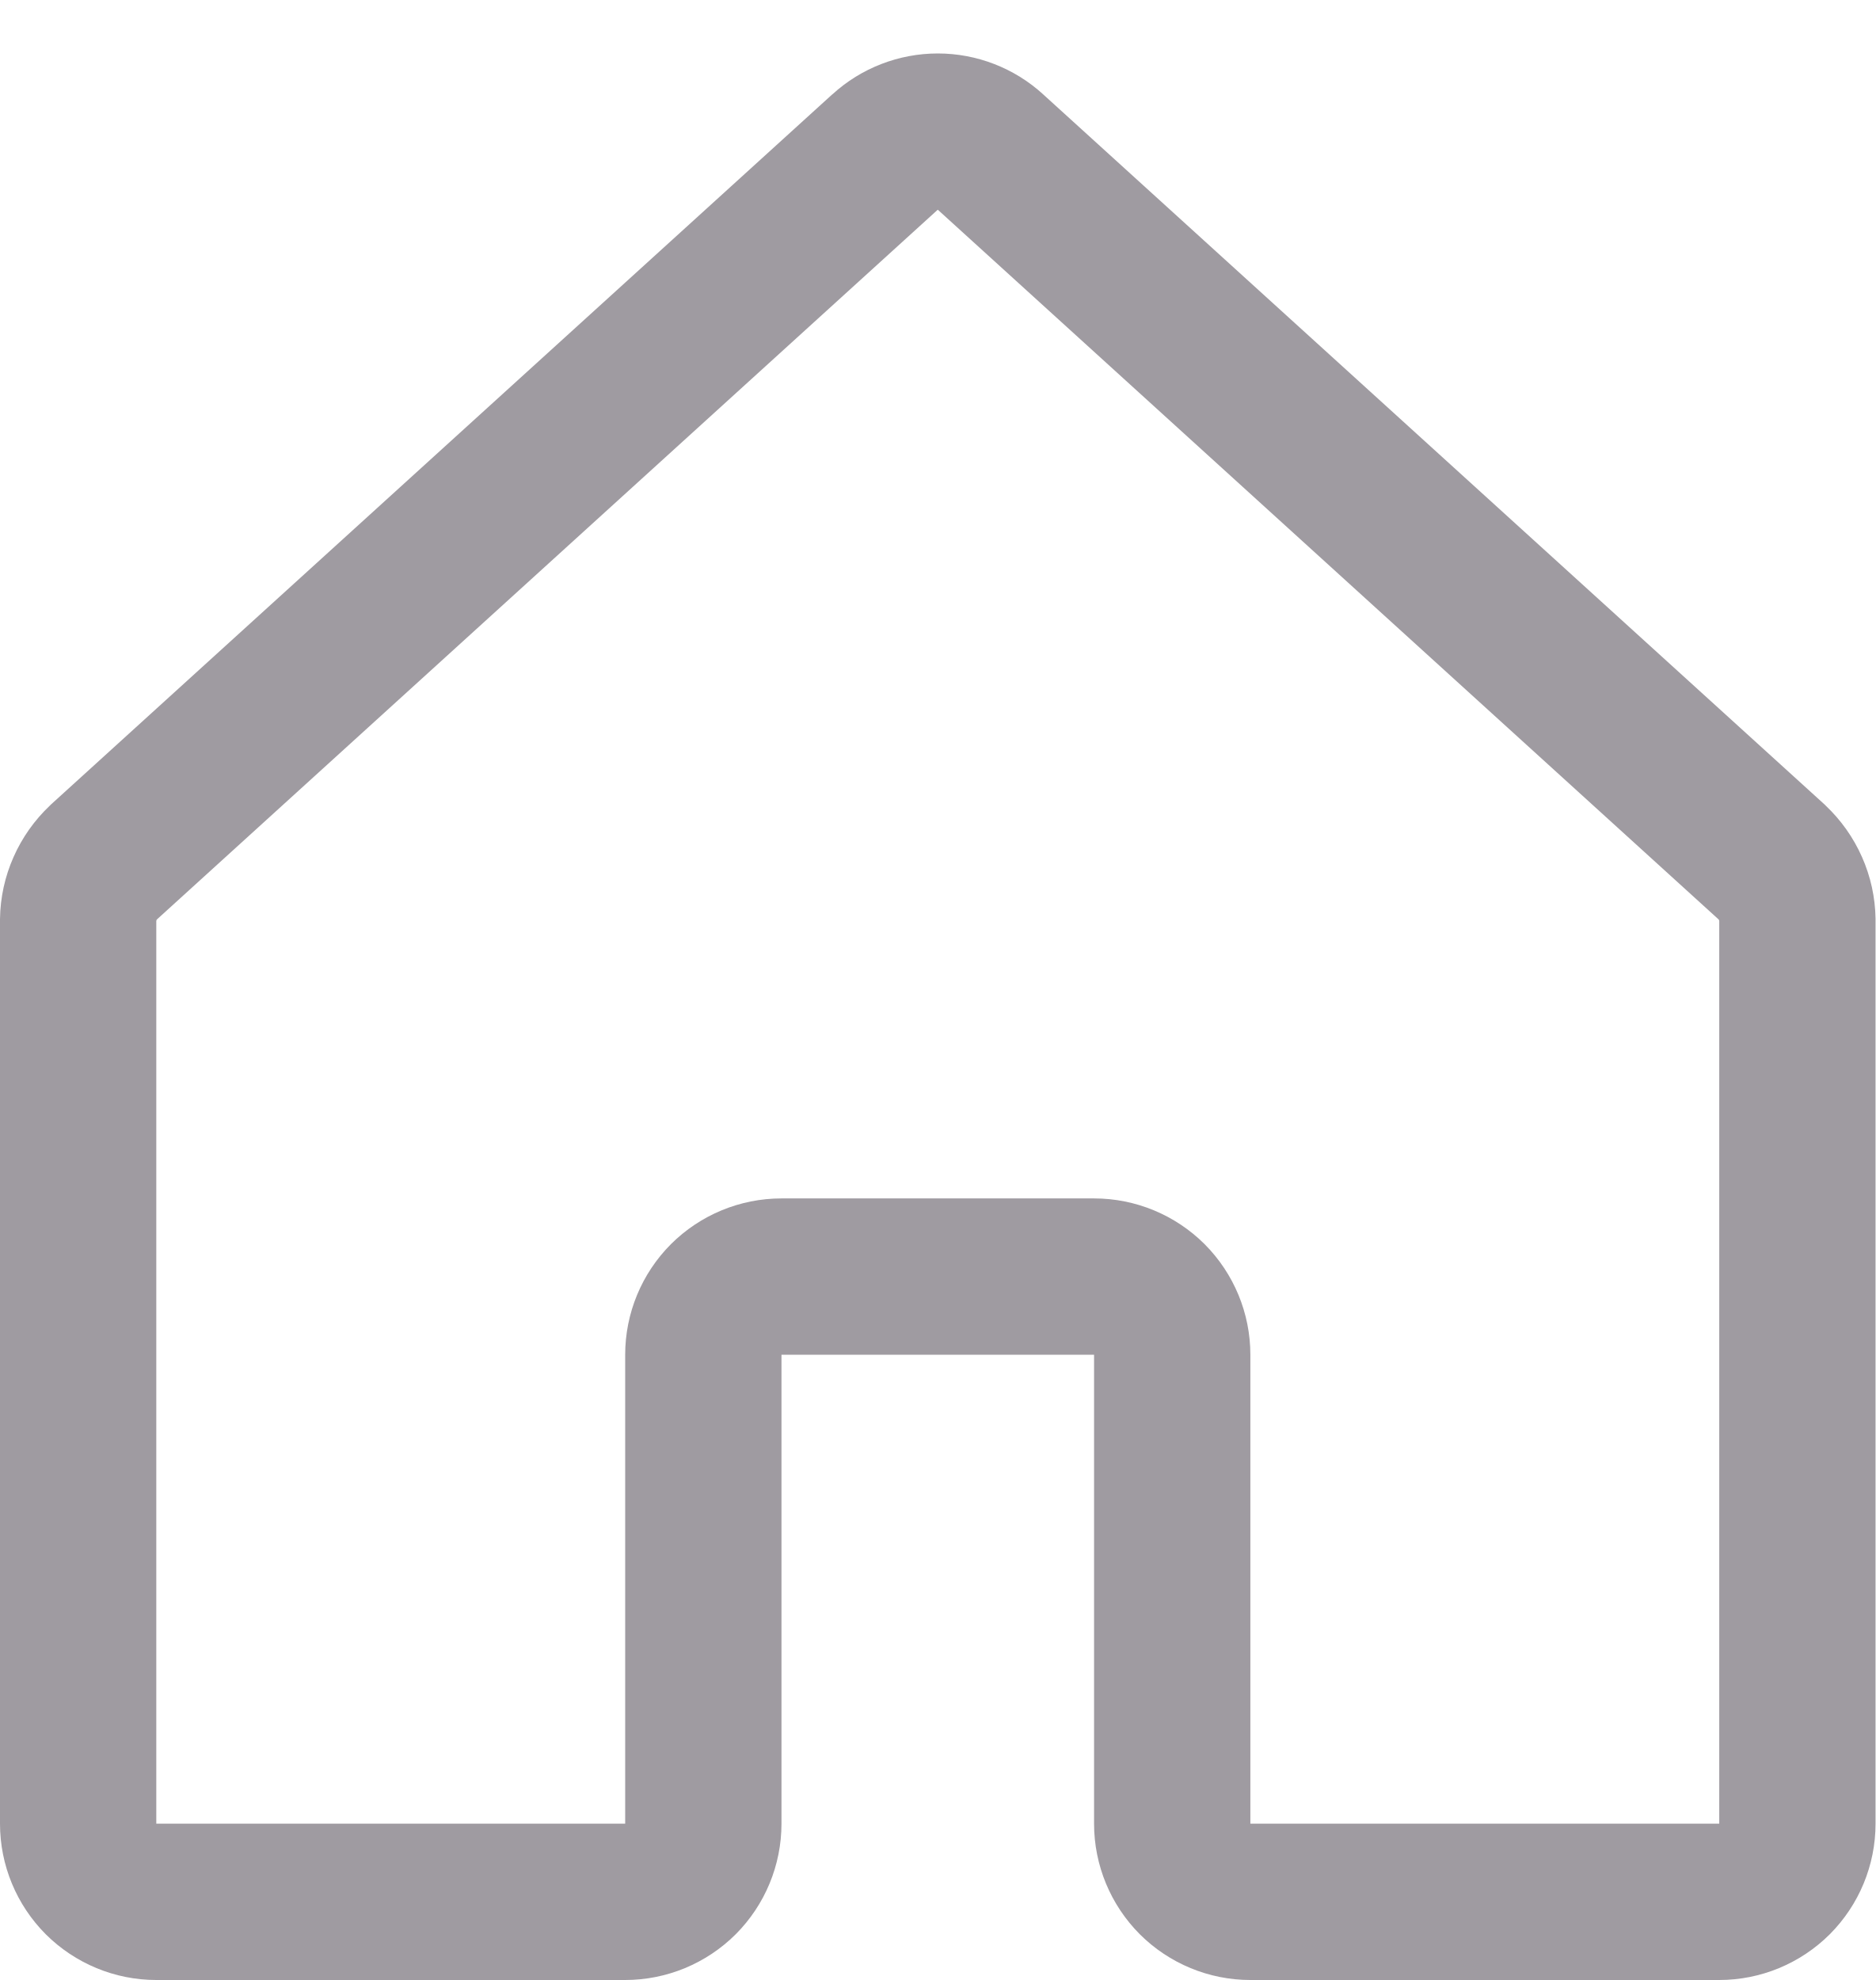
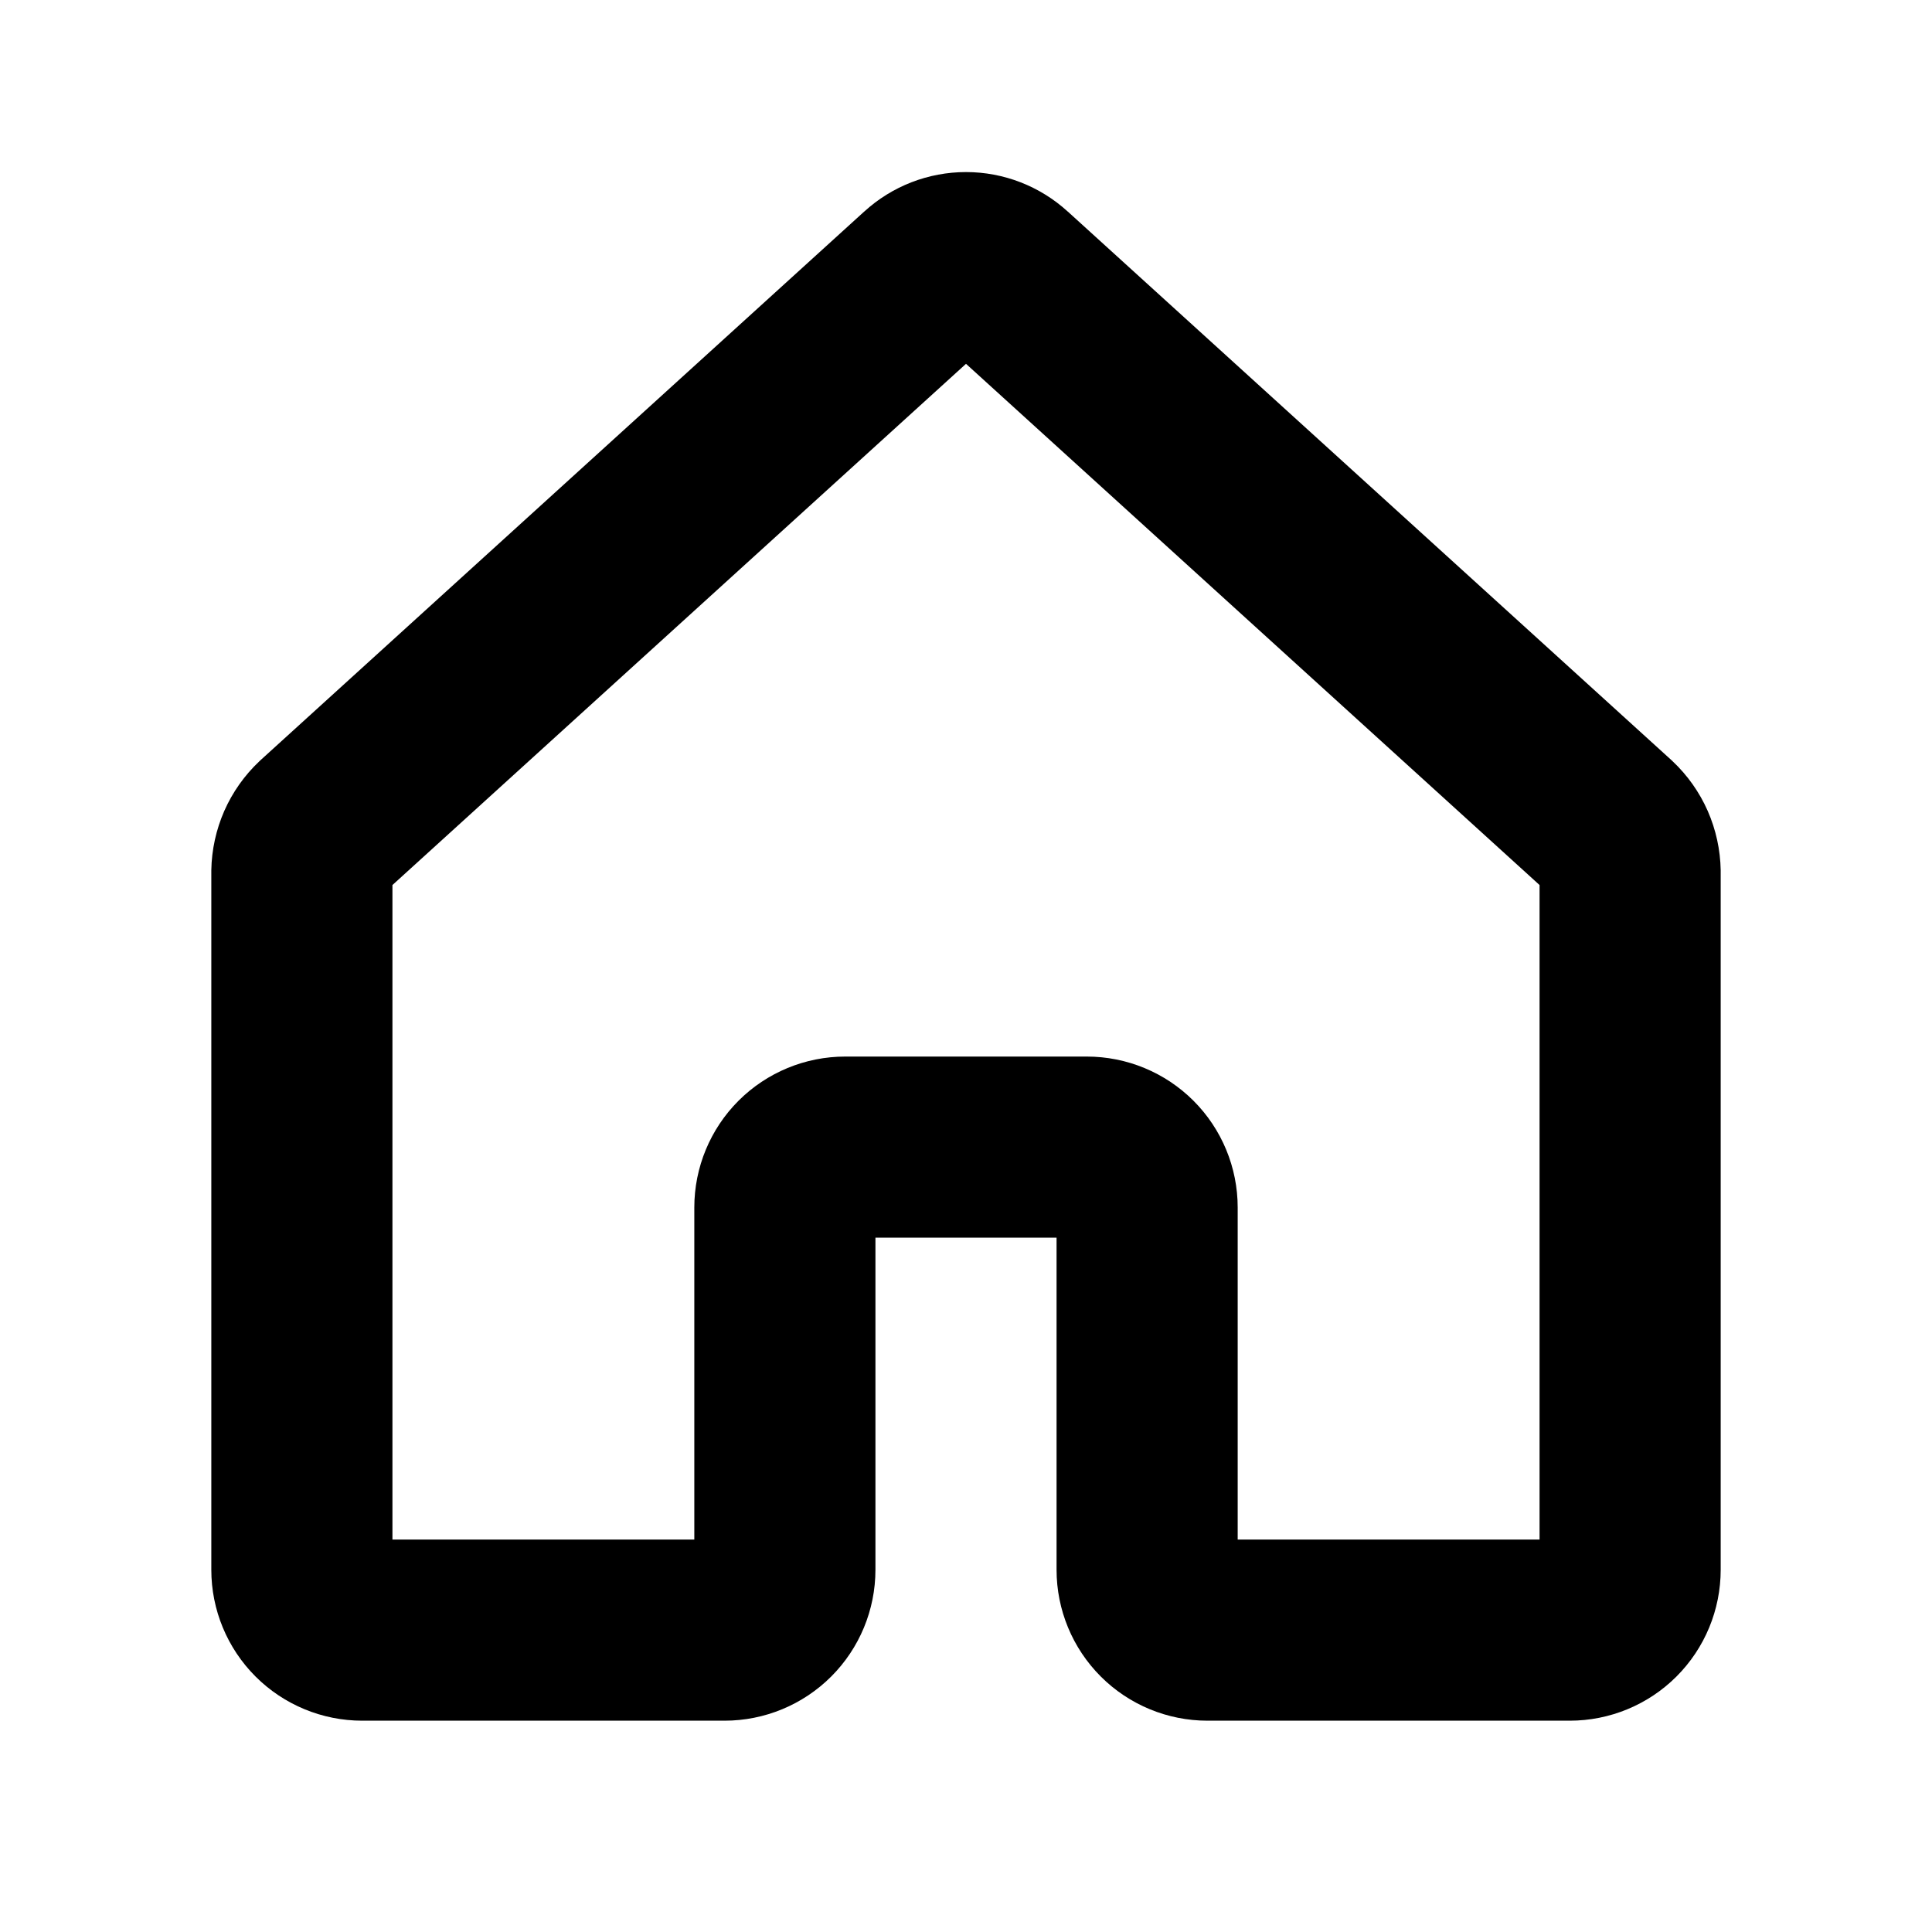
- <svg xmlns="http://www.w3.org/2000/svg" width="18" height="19" viewBox="0 0 18 19" fill="none">
-   <path fill-rule="evenodd" clip-rule="evenodd" d="M7.989 0.905C8.265 0.653 8.626 0.513 9 0.513C9.374 0.513 9.735 0.653 10.011 0.905C10.012 0.905 10.012 0.906 10.012 0.906L17.511 7.72L17.521 7.73C17.669 7.87 17.788 8.038 17.87 8.224C17.953 8.411 17.997 8.612 18 8.816L18 8.828V17.5C18 17.898 17.842 18.279 17.561 18.561C17.279 18.842 16.898 19 16.5 19H12C11.602 19 11.221 18.842 10.939 18.561C10.658 18.279 10.5 17.898 10.5 17.5V13H7.5V17.5C7.5 17.898 7.342 18.279 7.061 18.561C6.779 18.842 6.398 19 6 19H1.5C1.102 19 0.721 18.842 0.439 18.561C0.158 18.279 0 17.898 0 17.5V8.828L9.81241e-05 8.816C0.003 8.612 0.047 8.411 0.13 8.224C0.212 8.038 0.331 7.87 0.479 7.73L0.489 7.72L7.987 0.906C7.988 0.906 7.988 0.905 7.989 0.905ZM1.507 8.822L8.998 2.014L9 2.013L9.002 2.014L16.493 8.822C16.495 8.824 16.497 8.827 16.498 8.829C16.499 8.832 16.5 8.835 16.5 8.838V17.5H12V13C12 12.602 11.842 12.221 11.561 11.939C11.279 11.658 10.898 11.5 10.5 11.5H7.5C7.102 11.5 6.721 11.658 6.439 11.939C6.158 12.221 6 12.602 6 13V17.5H1.5V8.838C1.5 8.835 1.501 8.832 1.502 8.829C1.503 8.827 1.505 8.824 1.507 8.822Z" fill="#9F9BA1" />
+ <svg xmlns="http://www.w3.org/2000/svg" viewBox="0 0 32 32">
+   <path fill-rule="evenodd" clip-rule="evenodd" d="M16 6.026L6.5 14.659V25.5H11.5V20C11.5 19.337 11.763 18.701 12.232 18.232C12.701 17.763 13.337 17.5 14 17.5H18C18.663 17.5 19.299 17.763 19.768 18.232C20.237 18.701 20.5 19.337 20.5 20V25.5H25.5V14.659L16 6.026ZM14.315 3.504C14.775 3.083 15.377 2.85 16 2.85C16.623 2.85 17.224 3.083 17.685 3.504C17.686 3.504 17.687 3.505 17.688 3.506L27.684 12.59L27.705 12.61C27.951 12.842 28.148 13.121 28.285 13.431C28.421 13.741 28.494 14.075 28.5 14.413L28.5 14.438V26C28.5 26.663 28.237 27.299 27.768 27.768C27.299 28.237 26.663 28.5 26 28.5H20C19.337 28.5 18.701 28.237 18.232 27.768C17.763 27.299 17.5 26.663 17.5 26V20.5H14.5V26C14.5 26.663 14.237 27.299 13.768 27.768C13.299 28.237 12.663 28.5 12 28.5H6C5.337 28.5 4.701 28.237 4.232 27.768C3.763 27.299 3.5 26.663 3.5 26V14.438L3.5 14.413C3.506 14.075 3.579 13.741 3.715 13.431C3.852 13.121 4.049 12.842 4.295 12.61L4.316 12.59L14.312 3.506C14.313 3.505 14.314 3.504 14.315 3.504Z" />
</svg>
